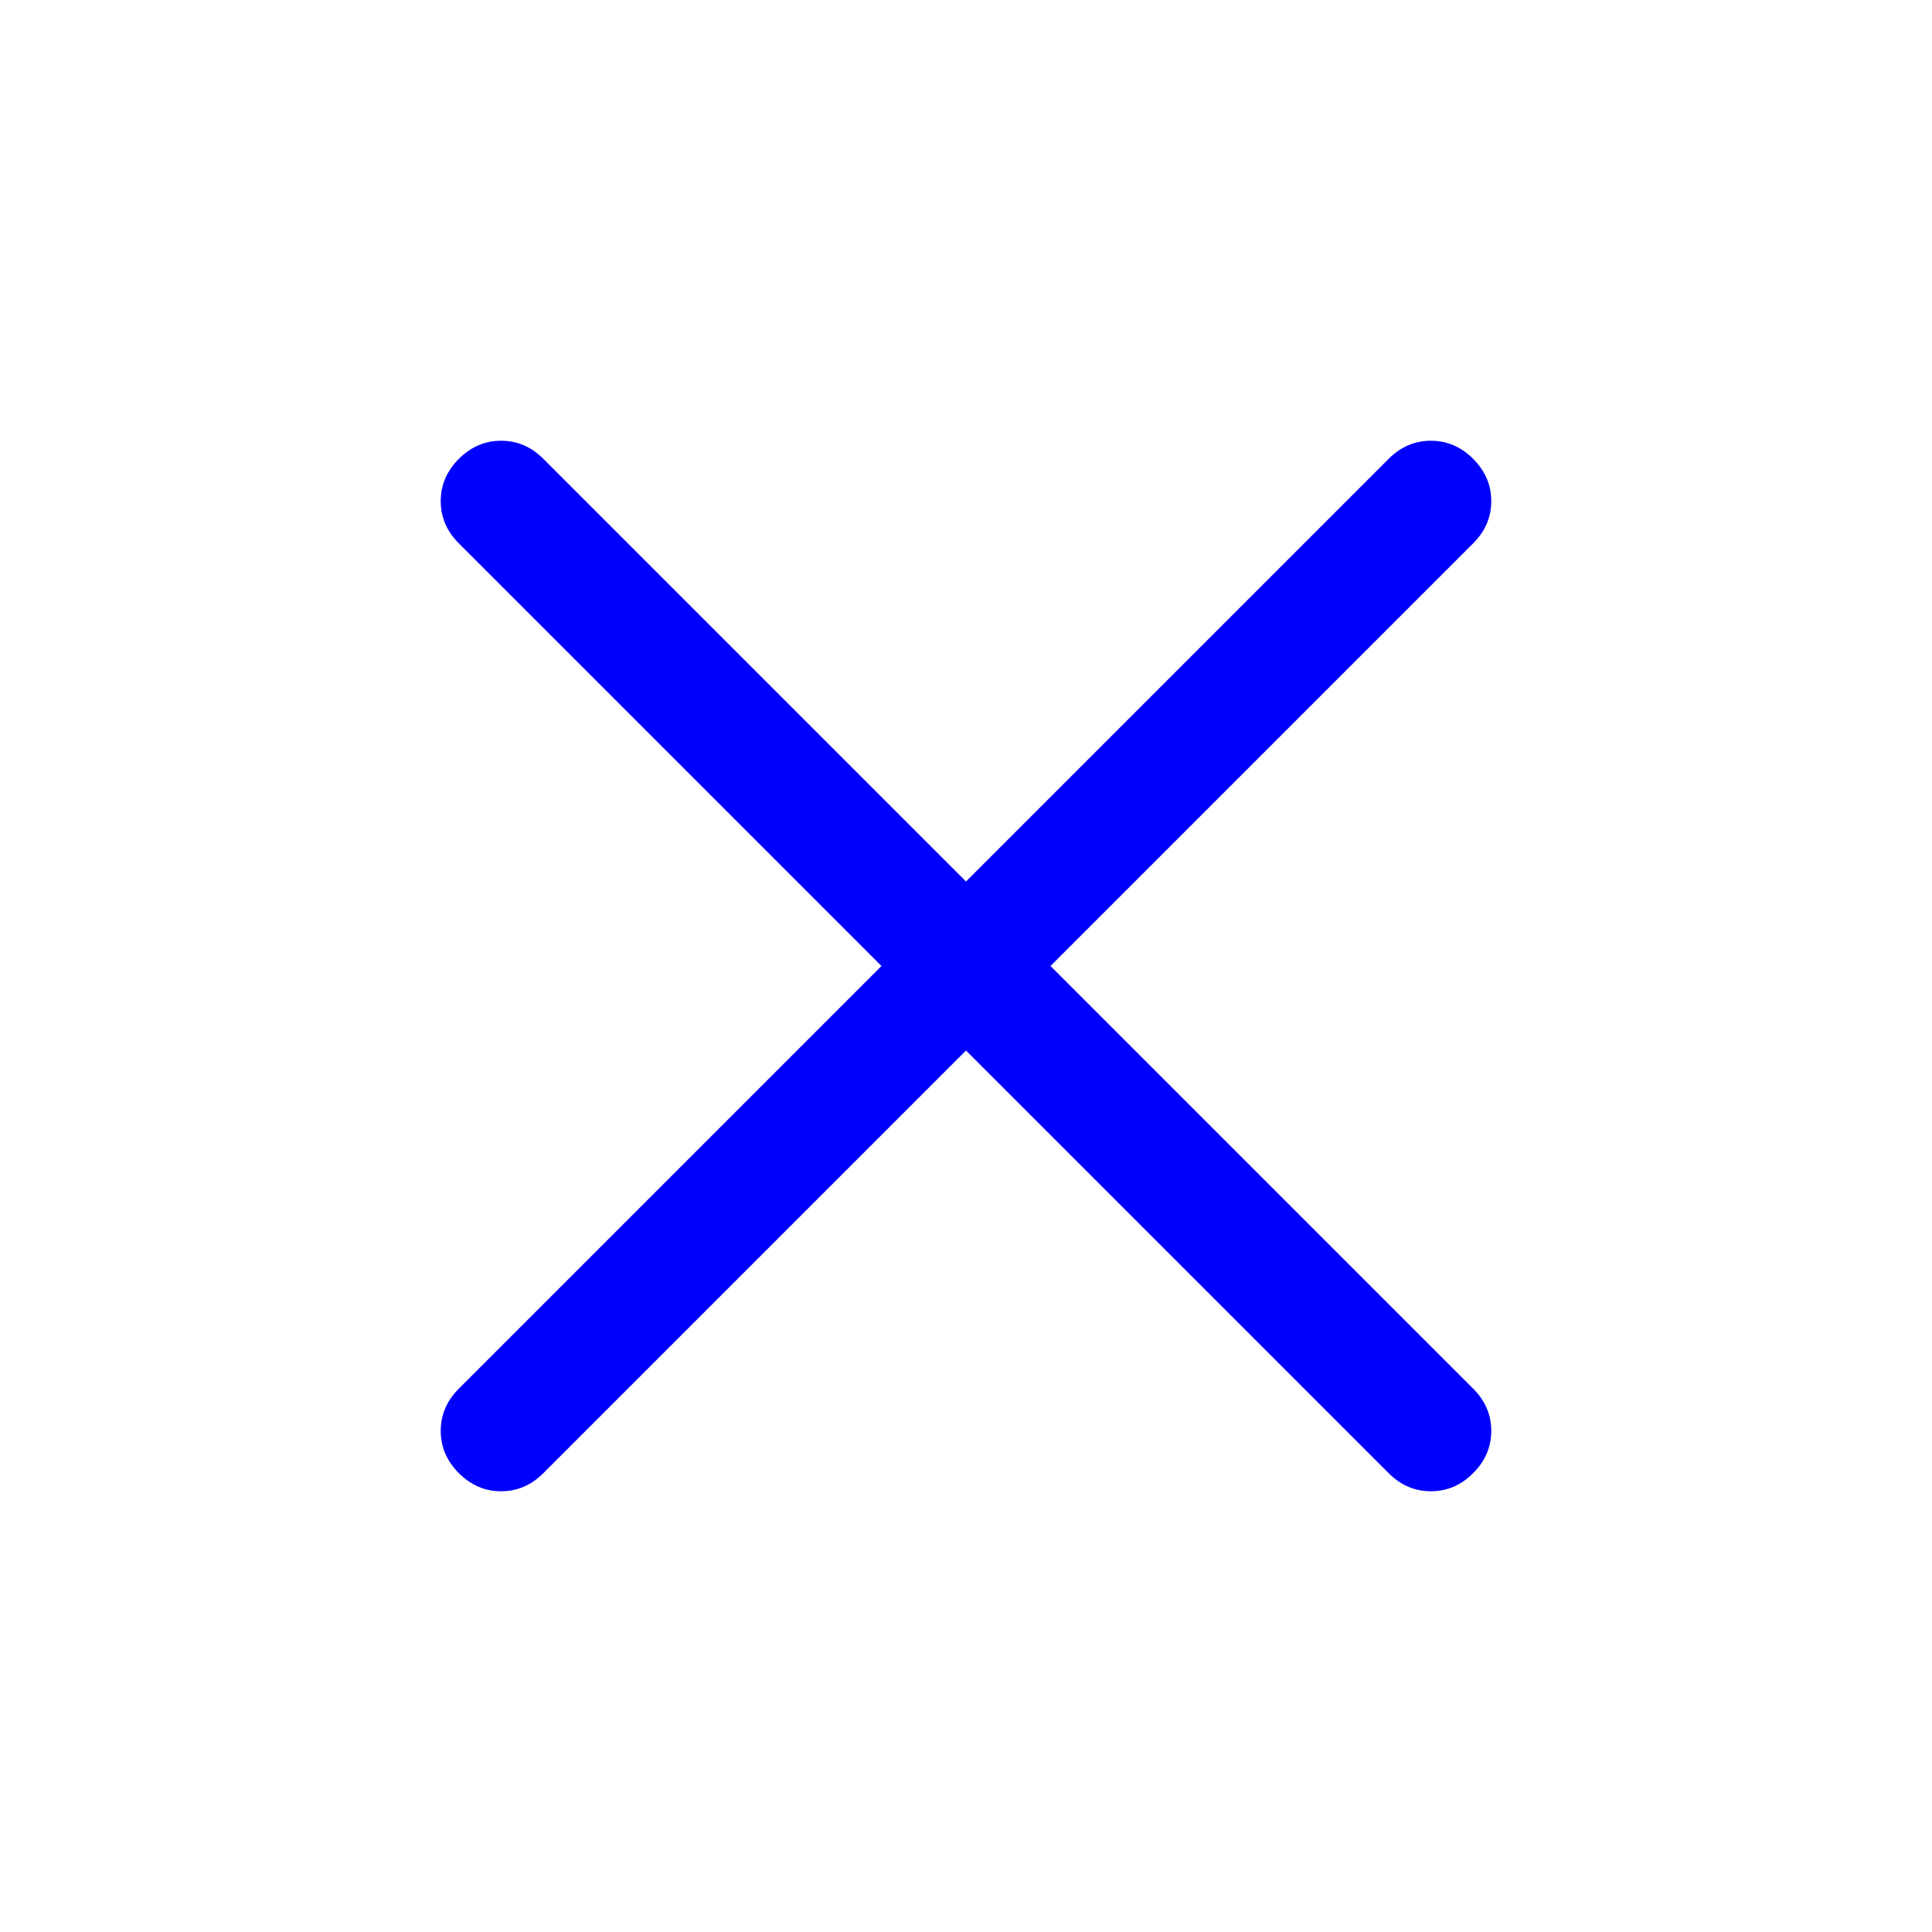
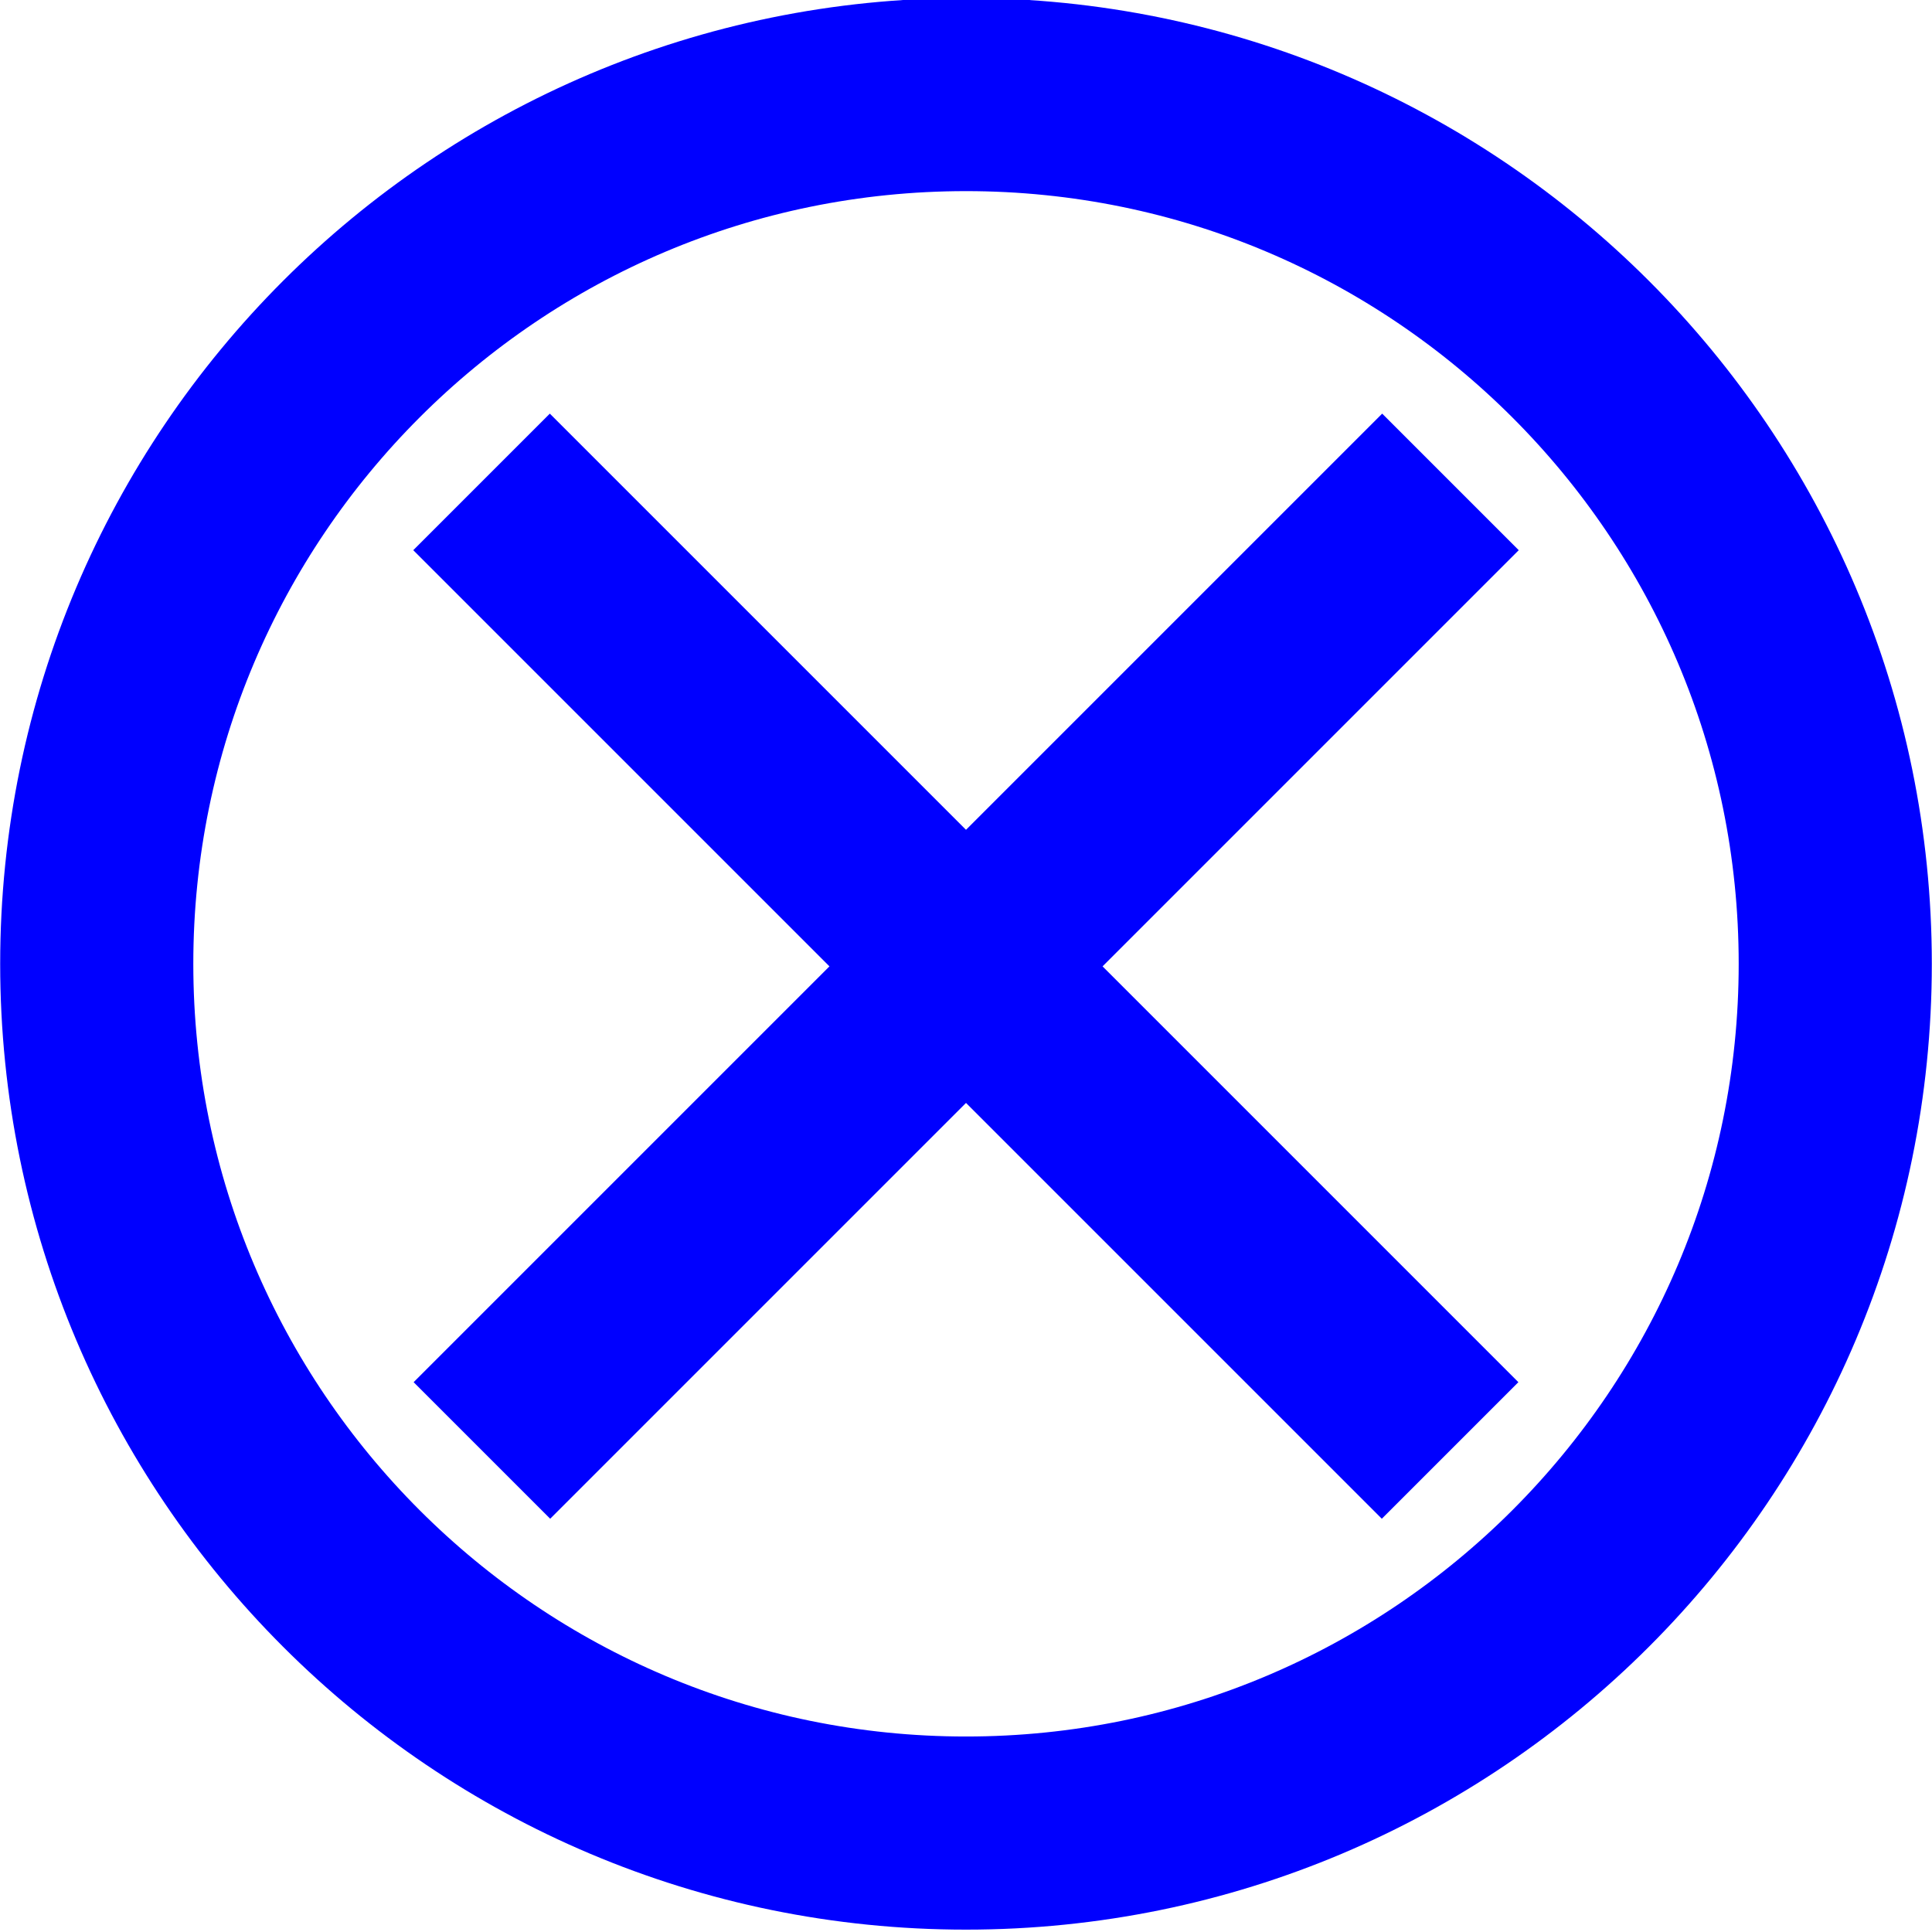
- <svg xmlns="http://www.w3.org/2000/svg" height="48" width="48" viewbox="0 0 48 48">
-   <path fill="#0000FF" d="M24 26.1 13.5 36.6Q13.05 37.05 12.45 37.05Q11.85 37.05 11.4 36.6Q10.95 36.15 10.95 35.55Q10.95 34.95 11.4 34.5L21.9 24L11.4 13.5Q10.95 13.05 10.95 12.45Q10.95 11.85 11.4 11.4Q11.85 10.95 12.45 10.95Q13.05 10.95 13.5 11.4L24 21.9L34.5 11.4Q34.95 10.95 35.55 10.95Q36.15 10.95 36.6 11.4Q37.05 11.85 37.05 12.45Q37.05 13.05 36.6 13.5L26.1 24L36.6 34.5Q37.05 34.95 37.05 35.55Q37.05 36.15 36.6 36.6Q36.15 37.05 35.55 37.05Q34.95 37.05 34.5 36.6Z" />
+ <svg xmlns="http://www.w3.org/2000/svg" width="20" height="20" version="1.1" viewBox="0 0 5.292 5.292">
+   <g transform="translate(0 -291.71)" stroke="#0000ff">
+     <path d="m1.319 293.03 2.653 2.653" fill="#0000ff" stroke-width=".529" />
+     <path d="m3.973 293.03-2.653 2.653" fill="#0000ff" stroke-width=".529" />
+     <circle cx="2.646" cy="294.35" r="2.381" fill="none" stroke-linecap="round" stroke-linejoin="round" stroke-width=".529" />
+   </g>
</svg>
